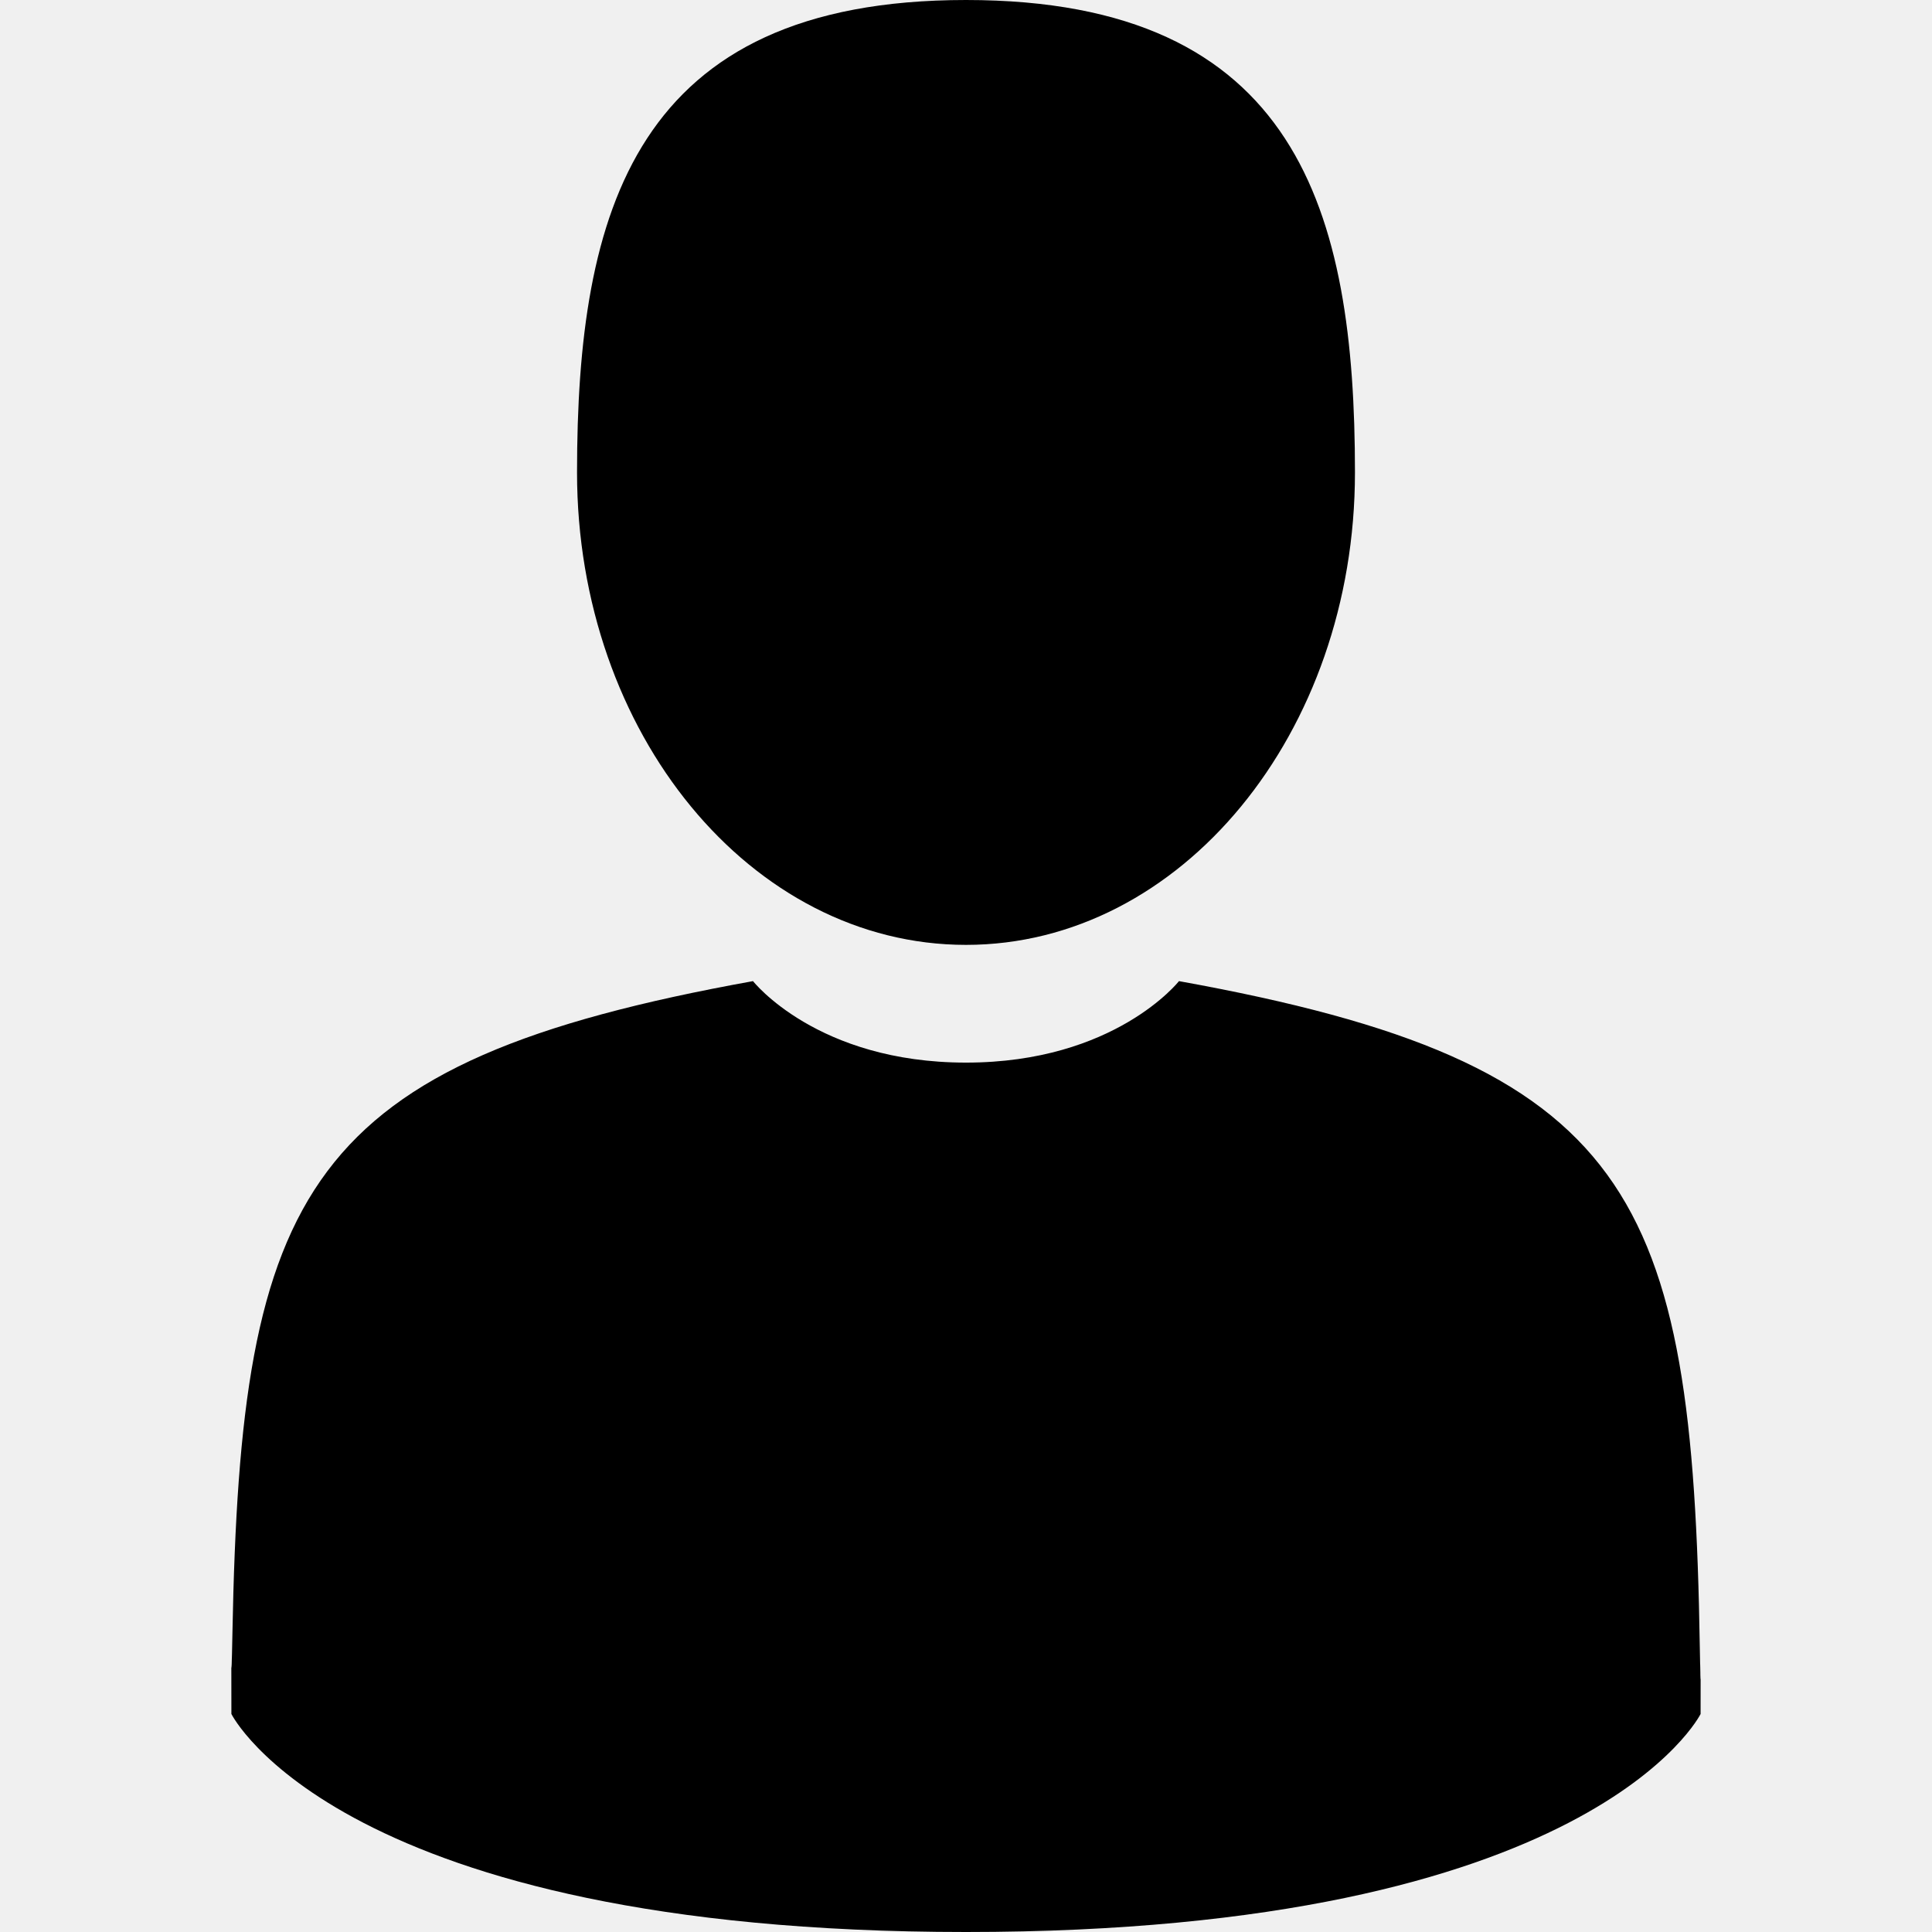
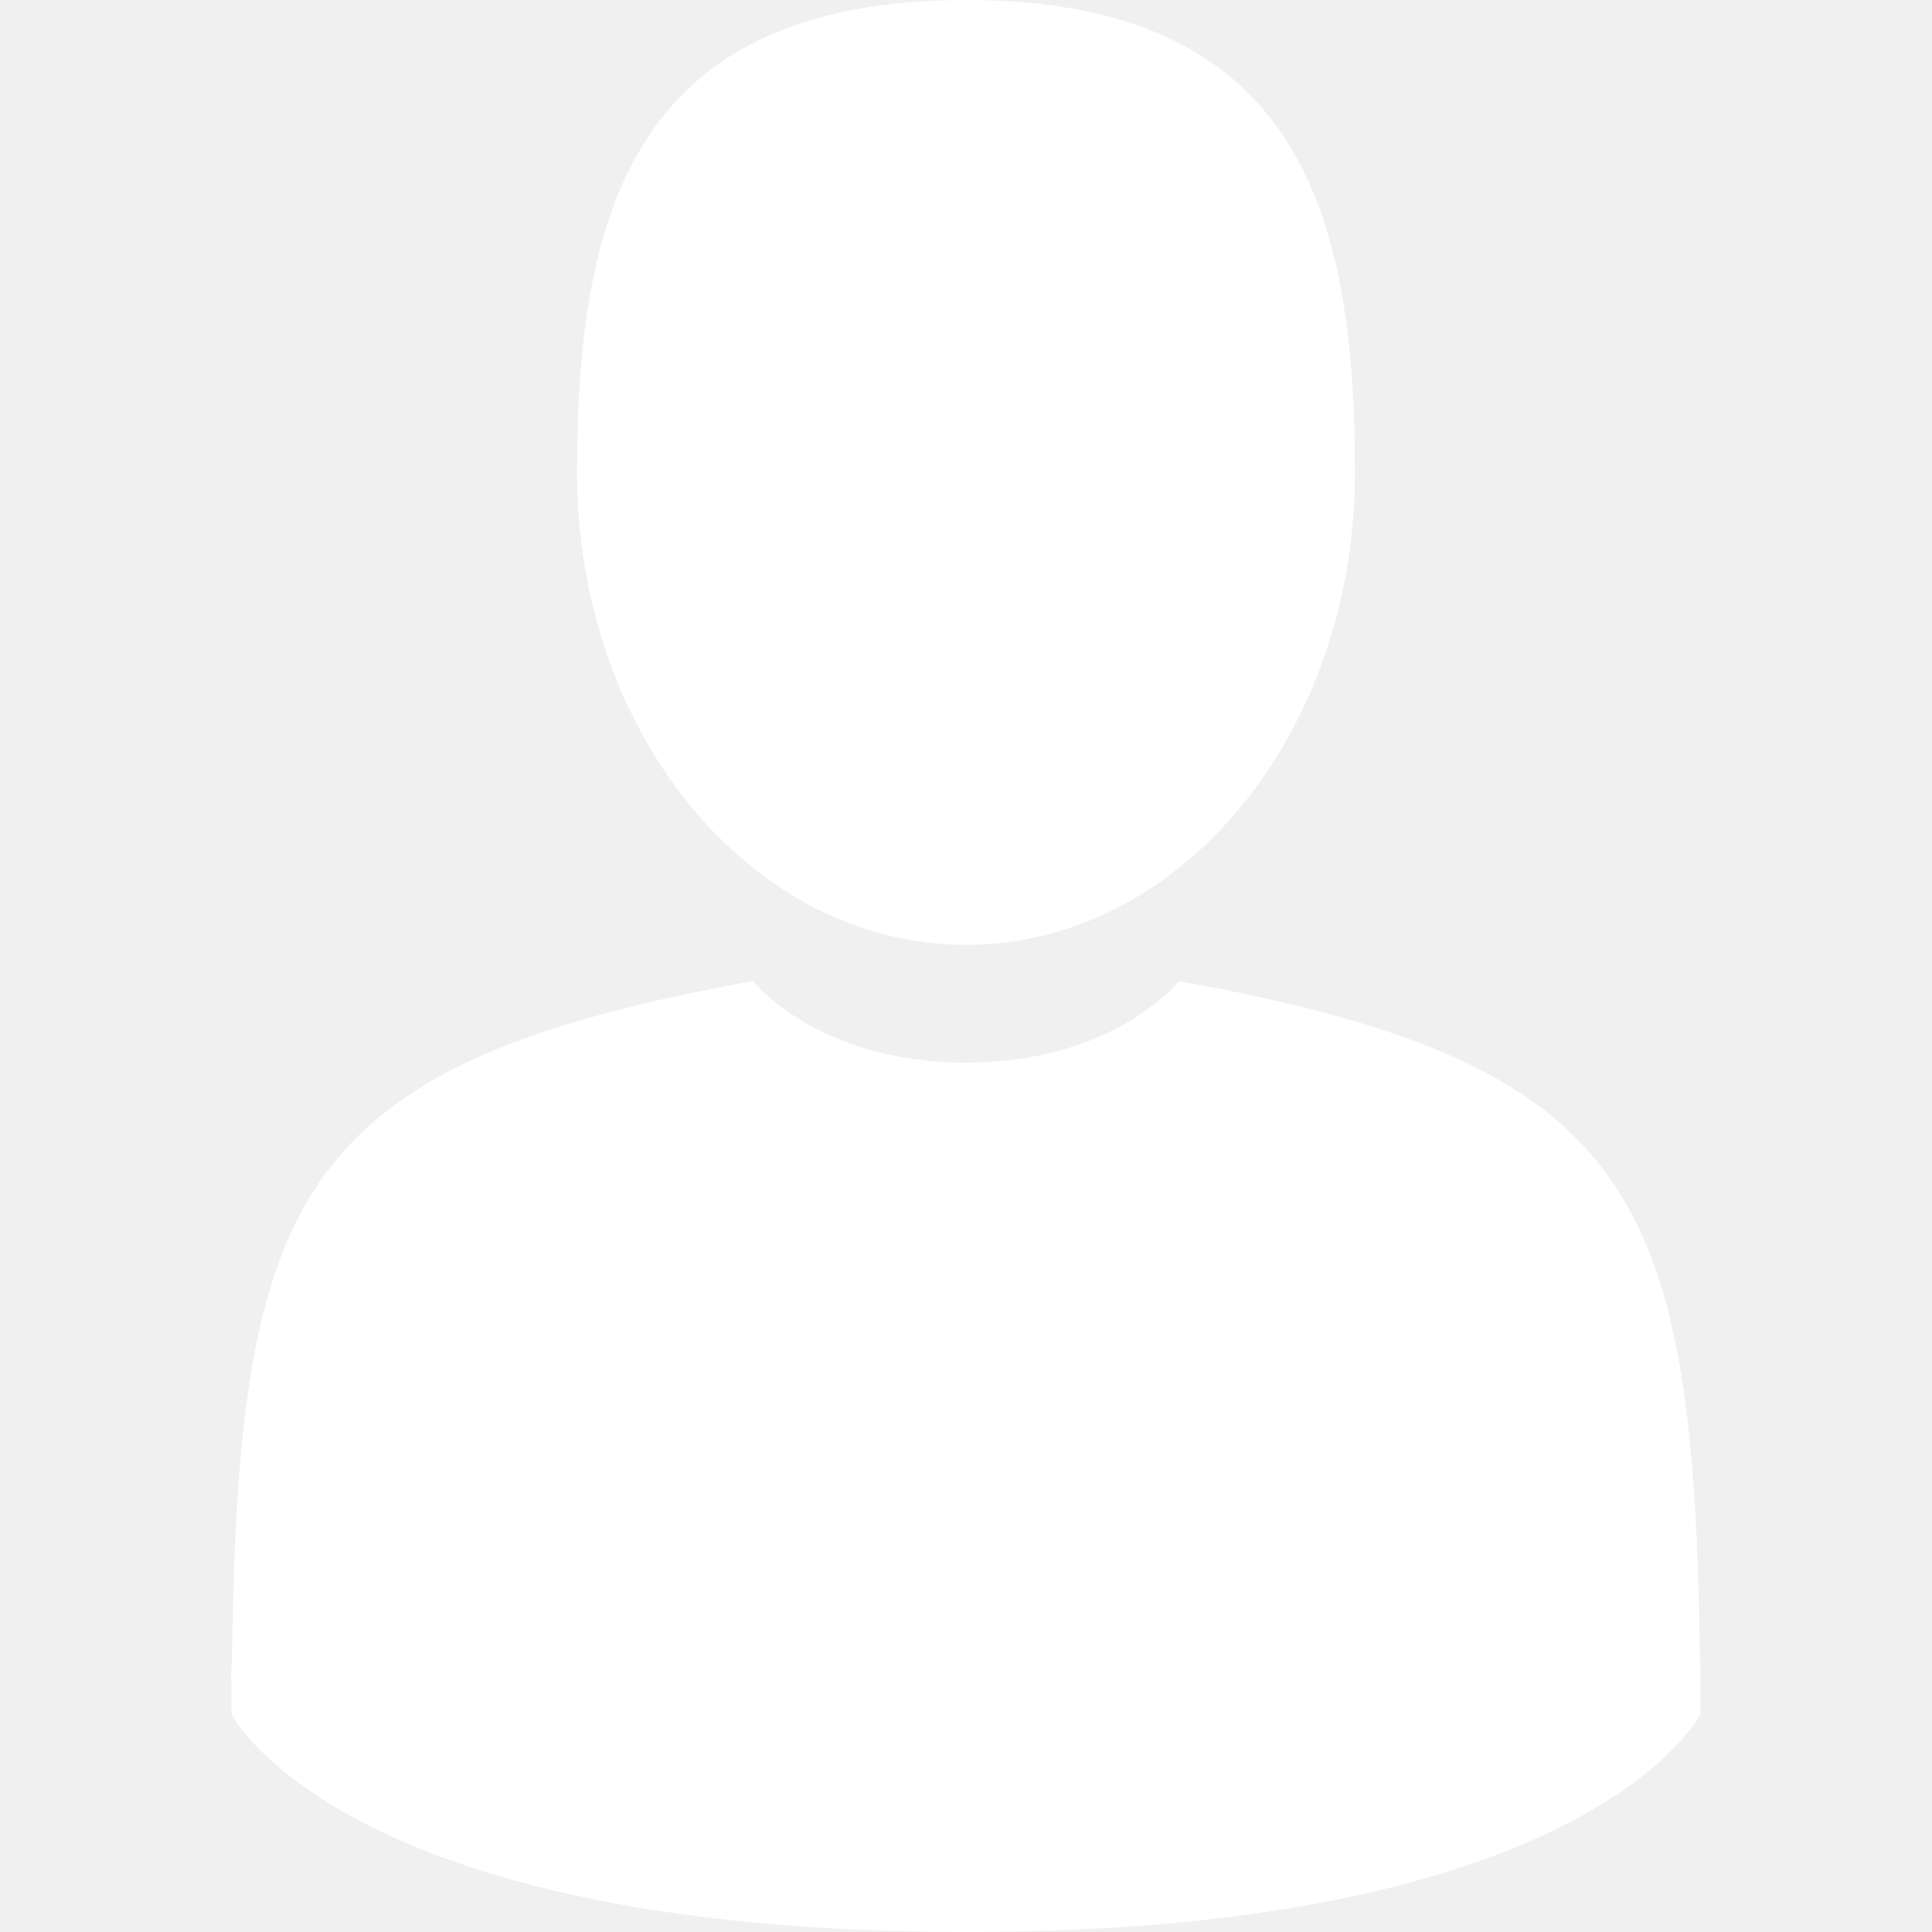
- <svg xmlns="http://www.w3.org/2000/svg" version="1.1" id="Capa_1" x="0px" y="0px" viewBox="0 0 350 350" style="enable-background:new 0 0 350 350;" xml:space="preserve">
+ <svg xmlns="http://www.w3.org/2000/svg" version="1.1" id="Capa_1" x="0px" y="0px" viewBox="0 0 350 350" style="enable-background:new 0 0 350 350;" xml:space="preserve" width="512px" height="512px" class="">
  <g>
-     <path d="M175,171.173c38.914,0,70.463-38.318,70.463-85.586C245.463,38.318,235.105,0,175,0s-70.465,38.318-70.465,85.587   C104.535,132.855,136.084,171.173,175,171.173z" />
-     <path d="M41.909,301.853C41.897,298.971,41.885,301.041,41.909,301.853L41.909,301.853z" />
-     <path d="M308.085,304.104C308.123,303.315,308.098,298.63,308.085,304.104L308.085,304.104z" />
-     <path d="M307.935,298.397c-1.305-82.342-12.059-105.805-94.352-120.657c0,0-11.584,14.761-38.584,14.761   s-38.586-14.761-38.586-14.761c-81.395,14.69-92.803,37.805-94.303,117.982c-0.123,6.547-0.18,6.891-0.202,6.131   c0.005,1.424,0.011,4.058,0.011,8.651c0,0,19.592,39.496,133.08,39.496c113.486,0,133.08-39.496,133.08-39.496   c0-2.951,0.002-5.003,0.005-6.399C308.062,304.575,308.018,303.664,307.935,298.397z" />
+     <g>
+       <path d="M175,171.173c38.914,0,70.463-38.318,70.463-85.586C245.463,38.318,235.105,0,175,0s-70.465,38.318-70.465,85.587   C104.535,132.855,136.084,171.173,175,171.173z" data-original="#000000" class="active-path" data-old_color="#000000" fill="#FFFFFF" />
+       <path d="M41.909,301.853C41.897,298.971,41.885,301.041,41.909,301.853L41.909,301.853z" data-original="#000000" class="active-path" data-old_color="#000000" fill="#FFFFFF" />
+       <path d="M308.085,304.104C308.123,303.315,308.098,298.63,308.085,304.104L308.085,304.104z" data-original="#000000" class="active-path" data-old_color="#000000" fill="#FFFFFF" />
+       <path d="M307.935,298.397c-1.305-82.342-12.059-105.805-94.352-120.657c0,0-11.584,14.761-38.584,14.761   s-38.586-14.761-38.586-14.761c-81.395,14.69-92.803,37.805-94.303,117.982c-0.123,6.547-0.18,6.891-0.202,6.131   c0.005,1.424,0.011,4.058,0.011,8.651c0,0,19.592,39.496,133.08,39.496c113.486,0,133.08-39.496,133.08-39.496   c0-2.951,0.002-5.003,0.005-6.399C308.062,304.575,308.018,303.664,307.935,298.397z" data-original="#000000" class="active-path" data-old_color="#000000" fill="#FFFFFF" />
+     </g>
  </g>
-   <g>
- </g>
-   <g>
- </g>
-   <g>
- </g>
-   <g>
- </g>
-   <g>
- </g>
-   <g>
- </g>
-   <g>
- </g>
-   <g>
- </g>
-   <g>
- </g>
-   <g>
- </g>
-   <g>
- </g>
-   <g>
- </g>
-   <g>
- </g>
-   <g>
- </g>
-   <g>
- </g>
</svg>
